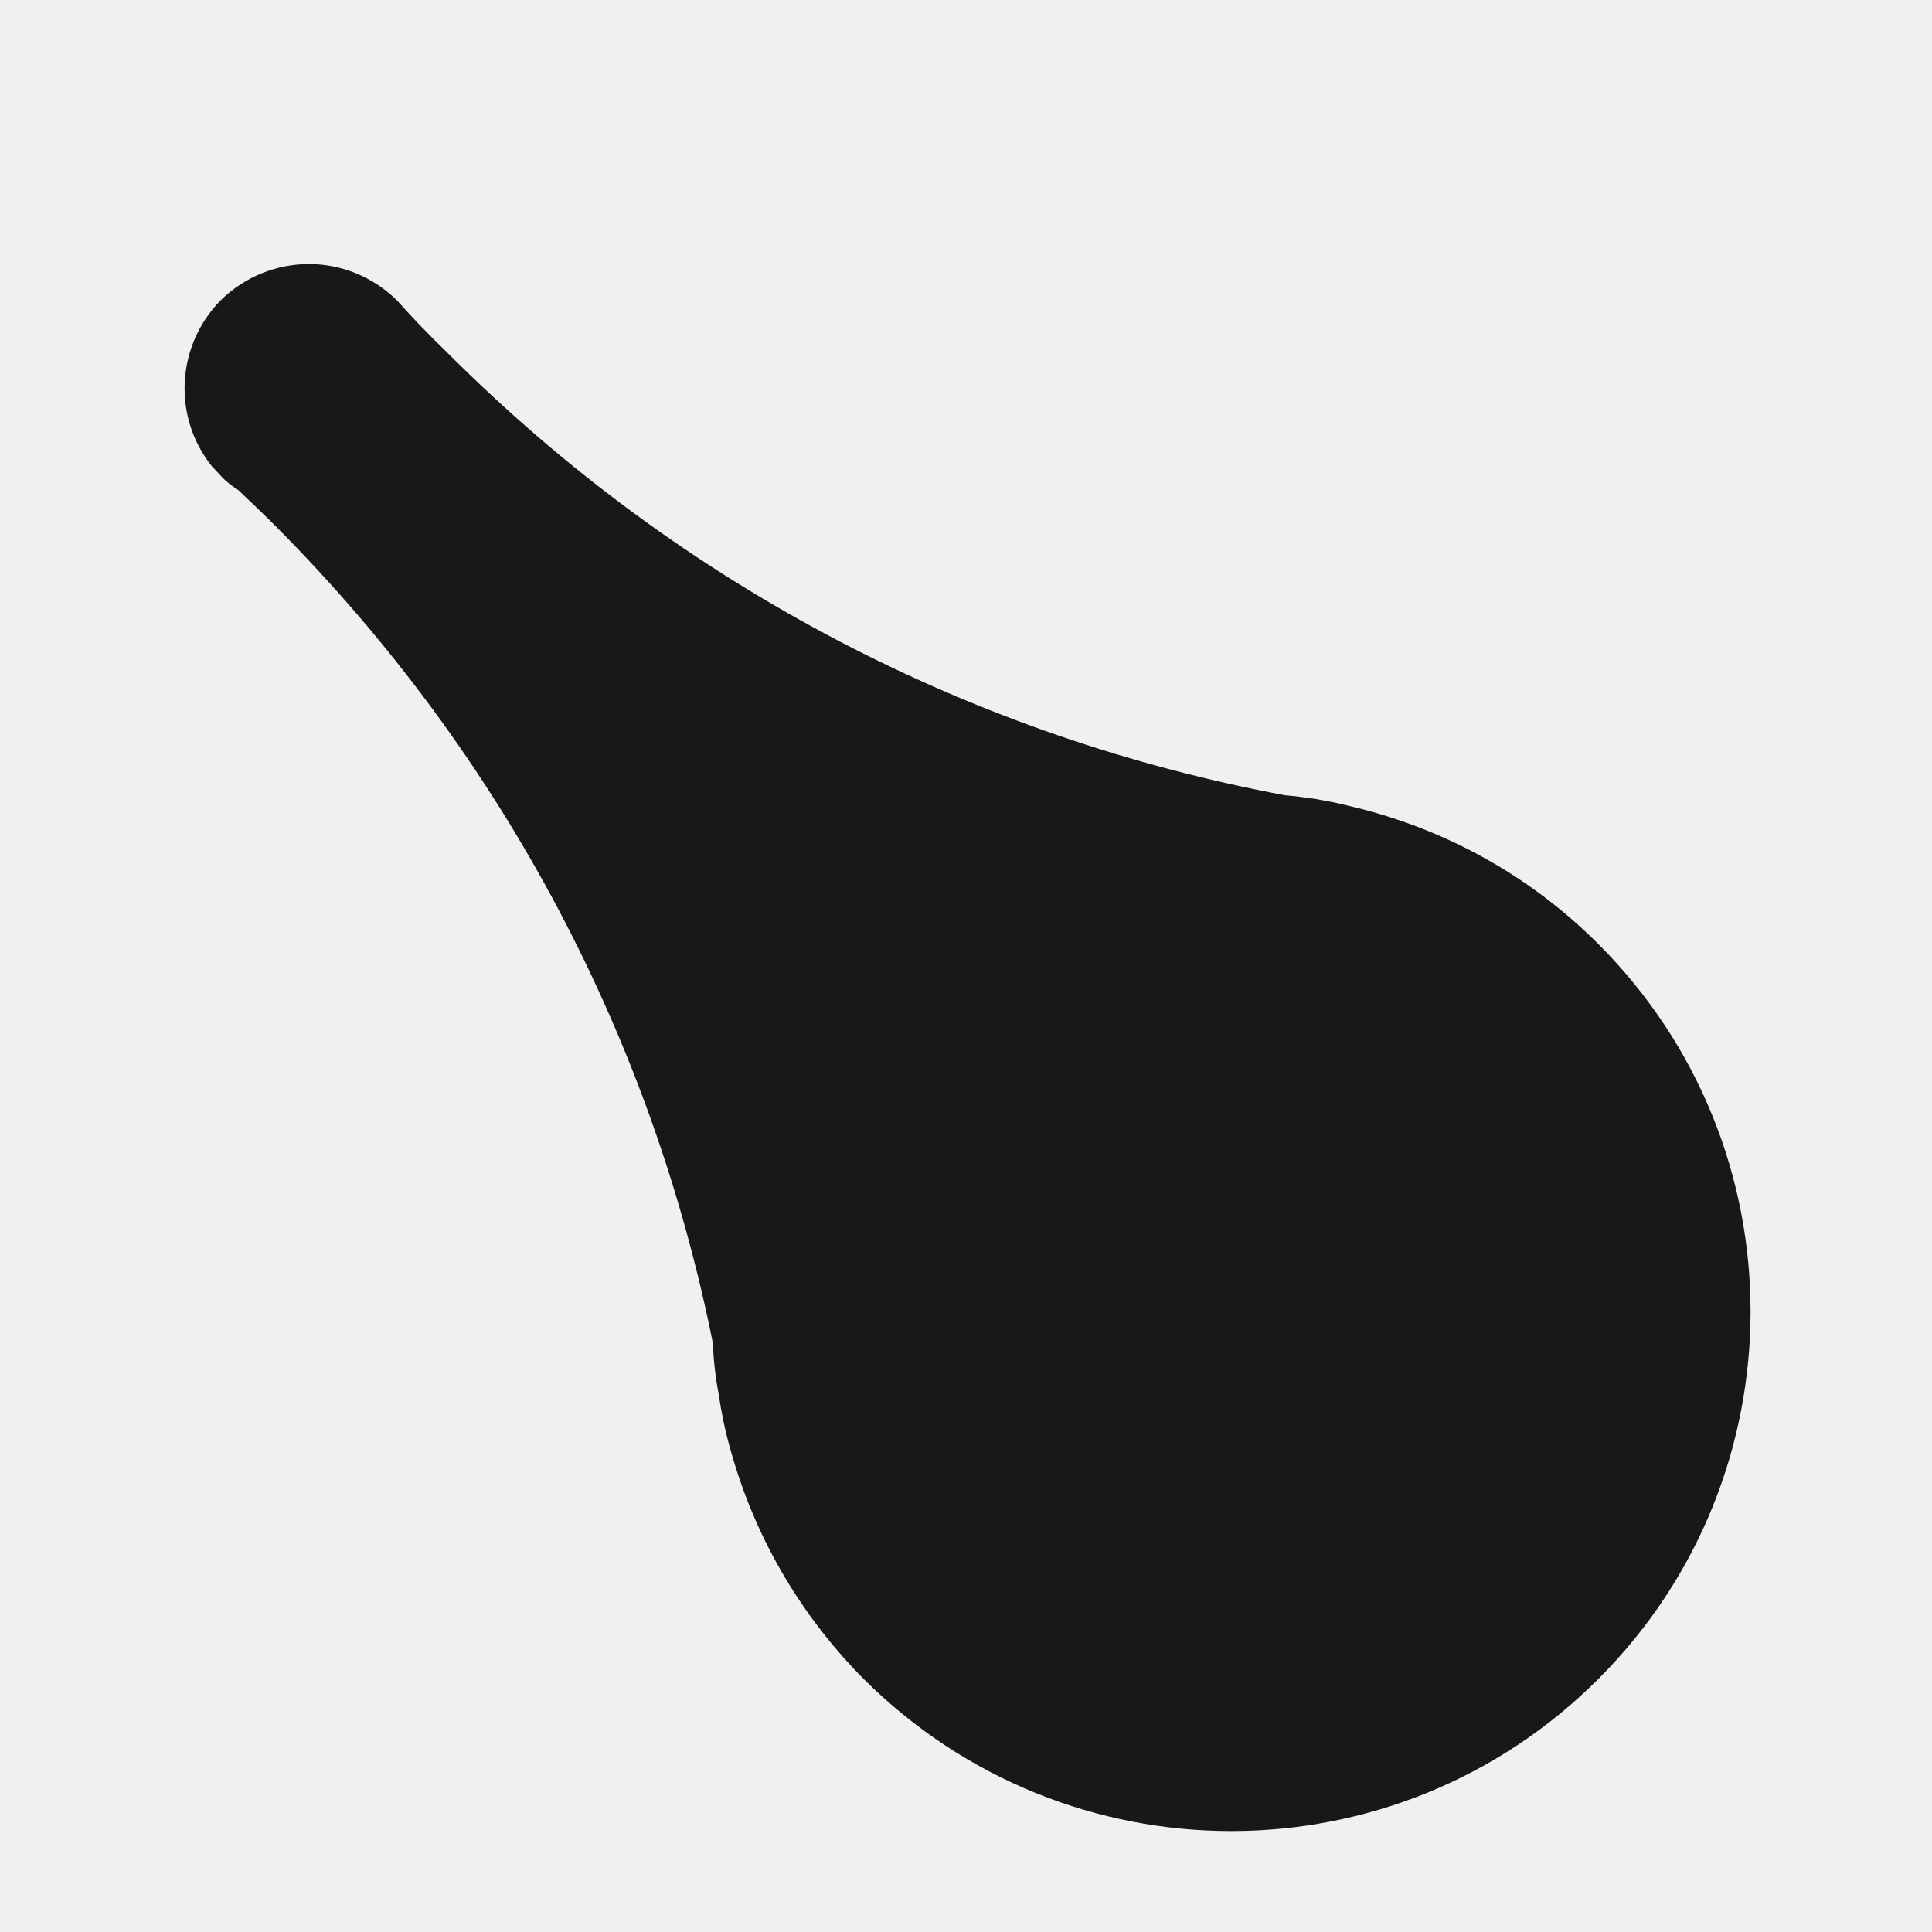
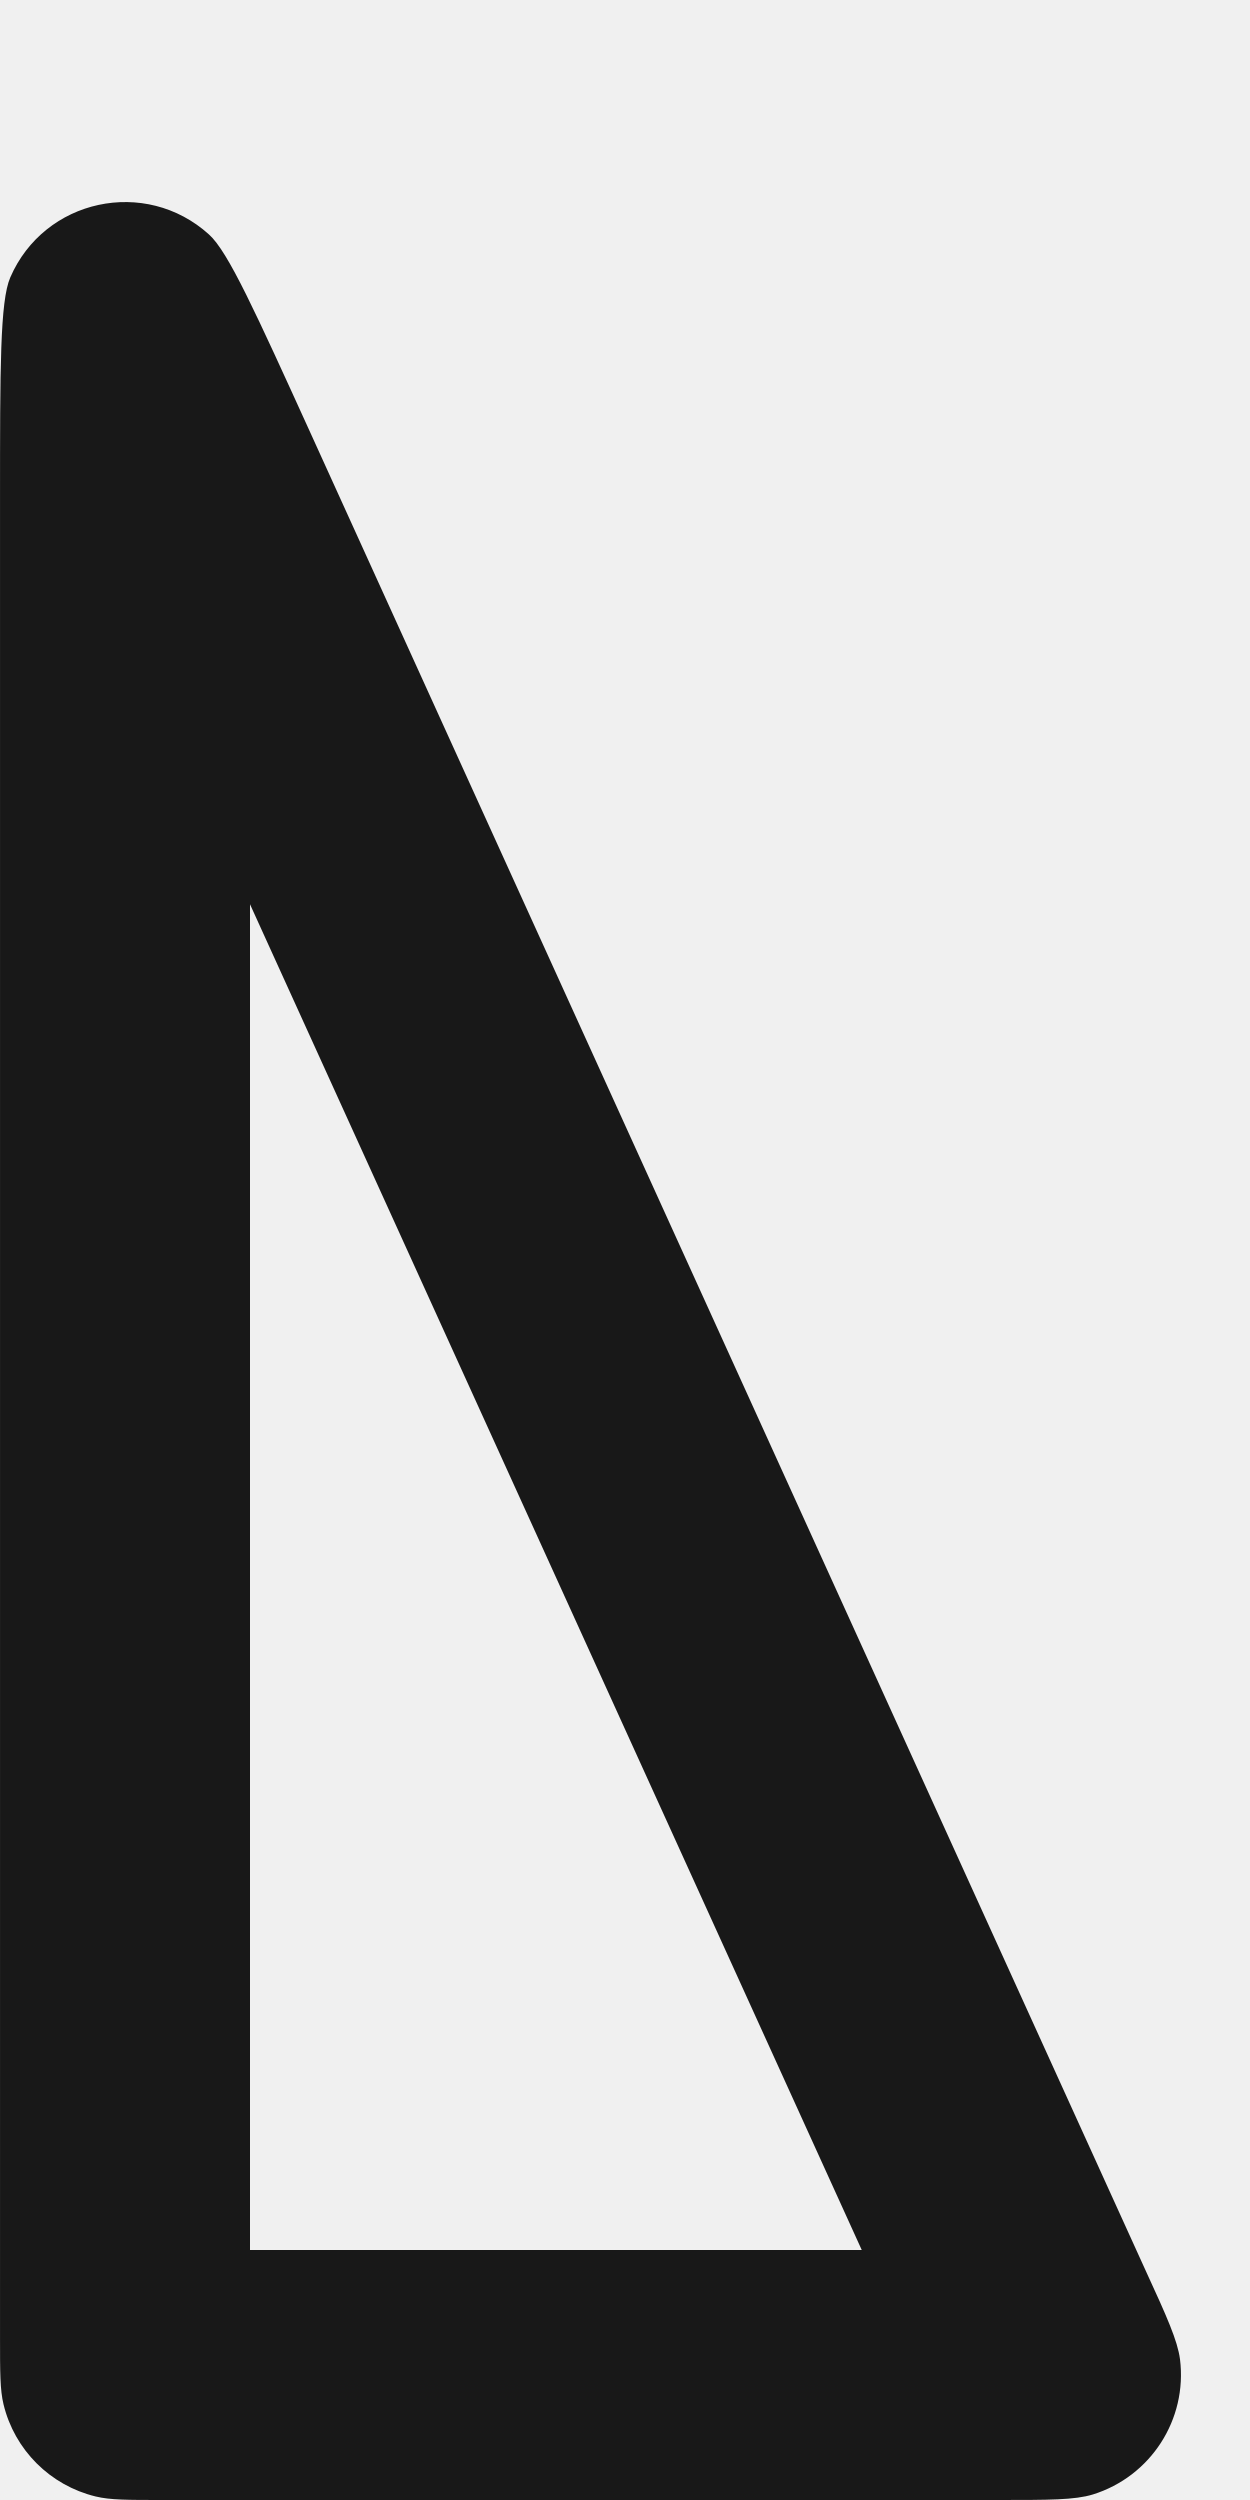
- <svg xmlns="http://www.w3.org/2000/svg" version="1.1" width="3px" height="3px">
+ <svg xmlns="http://www.w3.org/2000/svg" version="1.1" width="5px" height="10px">
  <defs>
    <pattern id="BGPattern" patternUnits="userSpaceOnUse" alignment="0 0" imageRepeat="None" />
-     <mask fill="white" id="Clip330">
-       <path d="M 0.48 0.41  C 0.43 0.41  0.381 0.429  0.343 0.466  C 0.273 0.537  0.268 0.648  0.329 0.724  C 0.334 0.729  0.338 0.734  0.343 0.739  C 0.351 0.748  0.361 0.755  0.37 0.761  C 0.389 0.779  0.408 0.797  0.426 0.815  C 0.787 1.177  1.014 1.621  1.107 2.086  C 1.108 2.113  1.111 2.139  1.116 2.165  C 1.12 2.193  1.126 2.222  1.134 2.25  C 1.17 2.381  1.239 2.504  1.341 2.607  C 1.657 2.922  2.167 2.922  2.482 2.607  C 2.797 2.292  2.797 1.781  2.482 1.466  C 2.371 1.355  2.236 1.284  2.093 1.251  C 2.078 1.247  2.061 1.244  2.045 1.241  C 2.029 1.239  2.013 1.236  1.996 1.235  C 1.519 1.146  1.063 0.917  0.694 0.547  C 0.667 0.521  0.641 0.494  0.616 0.466  C 0.578 0.429  0.529 0.41  0.48 0.41  Z " fill-rule="evenodd" />
+     <mask fill="white" id="Clip658">
+       <path d="M 4.582 9.081  C 4.668 9.268  4.71 9.362  4.72 9.437  C 4.75 9.678  4.603 9.906  4.371 9.978  C 4.299 10  4.196 10  3.991 10  L 0.65 10  C 0.511 10  0.441 10  0.383 9.986  C 0.201 9.942  0.058 9.8  0.014 9.617  C 9.999999999976694E-05 9.559  9.999999999976694E-05 9.489  9.999999999976694E-05 9.35  L 9.999999999976694E-05 2.001  C 9.999999999976694E-05 1.47  9.999999999976694E-05 1.205  0.041 1.11  C 0.177 0.795  0.582 0.708  0.836 0.938  C 0.913 1.007  1.022 1.249  1.242 1.732  L 4.582 9.081  Z M 1 3.617  L 1 9  L 3.447 9  L 1 3.617  Z " fill-rule="evenodd" />
    </mask>
  </defs>
-   <g transform="matrix(1 0 0 1 -590 -787 )">
-     <path d="M 0.48 0.41  C 0.43 0.41  0.381 0.429  0.343 0.466  C 0.273 0.537  0.268 0.648  0.329 0.724  C 0.334 0.729  0.338 0.734  0.343 0.739  C 0.351 0.748  0.361 0.755  0.37 0.761  C 0.389 0.779  0.408 0.797  0.426 0.815  C 0.787 1.177  1.014 1.621  1.107 2.086  C 1.108 2.113  1.111 2.139  1.116 2.165  C 1.12 2.193  1.126 2.222  1.134 2.25  C 1.17 2.381  1.239 2.504  1.341 2.607  C 1.657 2.922  2.167 2.922  2.482 2.607  C 2.797 2.292  2.797 1.781  2.482 1.466  C 2.371 1.355  2.236 1.284  2.093 1.251  C 2.078 1.247  2.061 1.244  2.045 1.241  C 2.029 1.239  2.013 1.236  1.996 1.235  C 1.519 1.146  1.063 0.917  0.694 0.547  C 0.667 0.521  0.641 0.494  0.616 0.466  C 0.578 0.429  0.529 0.41  0.48 0.41  Z " fill-rule="nonzero" fill="rgba(0, 0, 0, 0.898)" stroke="none" transform="matrix(1 0 0 1 590 787 )" class="fill" />
-     <path d="M 0.48 0.41  C 0.43 0.41  0.381 0.429  0.343 0.466  C 0.273 0.537  0.268 0.648  0.329 0.724  C 0.334 0.729  0.338 0.734  0.343 0.739  C 0.351 0.748  0.361 0.755  0.37 0.761  C 0.389 0.779  0.408 0.797  0.426 0.815  C 0.787 1.177  1.014 1.621  1.107 2.086  C 1.108 2.113  1.111 2.139  1.116 2.165  C 1.12 2.193  1.126 2.222  1.134 2.25  C 1.17 2.381  1.239 2.504  1.341 2.607  C 1.657 2.922  2.167 2.922  2.482 2.607  C 2.797 2.292  2.797 1.781  2.482 1.466  C 2.371 1.355  2.236 1.284  2.093 1.251  C 2.078 1.247  2.061 1.244  2.045 1.241  C 2.029 1.239  2.013 1.236  1.996 1.235  C 1.519 1.146  1.063 0.917  0.694 0.547  C 0.667 0.521  0.641 0.494  0.616 0.466  C 0.578 0.429  0.529 0.41  0.48 0.41  Z " stroke-width="0" stroke-dasharray="0" stroke="rgba(255, 255, 255, 0)" fill="none" transform="matrix(1 0 0 1 590 787 )" class="stroke" mask="url(#Clip330)" />
+   <g transform="matrix(1 0 0 1 -734 -484 )">
+     <path d="M 4.582 9.081  C 4.668 9.268  4.71 9.362  4.72 9.437  C 4.75 9.678  4.603 9.906  4.371 9.978  C 4.299 10  4.196 10  3.991 10  L 0.65 10  C 0.511 10  0.441 10  0.383 9.986  C 0.201 9.942  0.058 9.8  0.014 9.617  C 9.999999999976694E-05 9.559  9.999999999976694E-05 9.489  9.999999999976694E-05 9.35  L 9.999999999976694E-05 2.001  C 9.999999999976694E-05 1.47  9.999999999976694E-05 1.205  0.041 1.11  C 0.177 0.795  0.582 0.708  0.836 0.938  C 0.913 1.007  1.022 1.249  1.242 1.732  L 4.582 9.081  Z M 1 3.617  L 1 9  L 3.447 9  L 1 3.617  Z " fill-rule="nonzero" fill="rgba(0, 0, 0, 0.898)" stroke="none" transform="matrix(1 0 0 1 734 484 )" class="fill" />
+     <path d="M 4.582 9.081  C 4.668 9.268  4.71 9.362  4.72 9.437  C 4.75 9.678  4.603 9.906  4.371 9.978  C 4.299 10  4.196 10  3.991 10  L 0.65 10  C 0.511 10  0.441 10  0.383 9.986  C 0.201 9.942  0.058 9.8  0.014 9.617  C 9.999999999976694E-05 9.559  9.999999999976694E-05 9.489  9.999999999976694E-05 9.35  L 9.999999999976694E-05 2.001  C 9.999999999976694E-05 1.47  9.999999999976694E-05 1.205  0.041 1.11  C 0.177 0.795  0.582 0.708  0.836 0.938  C 0.913 1.007  1.022 1.249  1.242 1.732  L 4.582 9.081  Z " stroke-width="0" stroke-dasharray="0" stroke="rgba(255, 255, 255, 0)" fill="none" transform="matrix(1 0 0 1 734 484 )" class="stroke" mask="url(#Clip658)" />
+     <path d="M 1 3.617  L 1 9  L 3.447 9  L 1 3.617  Z " stroke-width="0" stroke-dasharray="0" stroke="rgba(255, 255, 255, 0)" fill="none" transform="matrix(1 0 0 1 734 484 )" class="stroke" mask="url(#Clip658)" />
  </g>
</svg>
